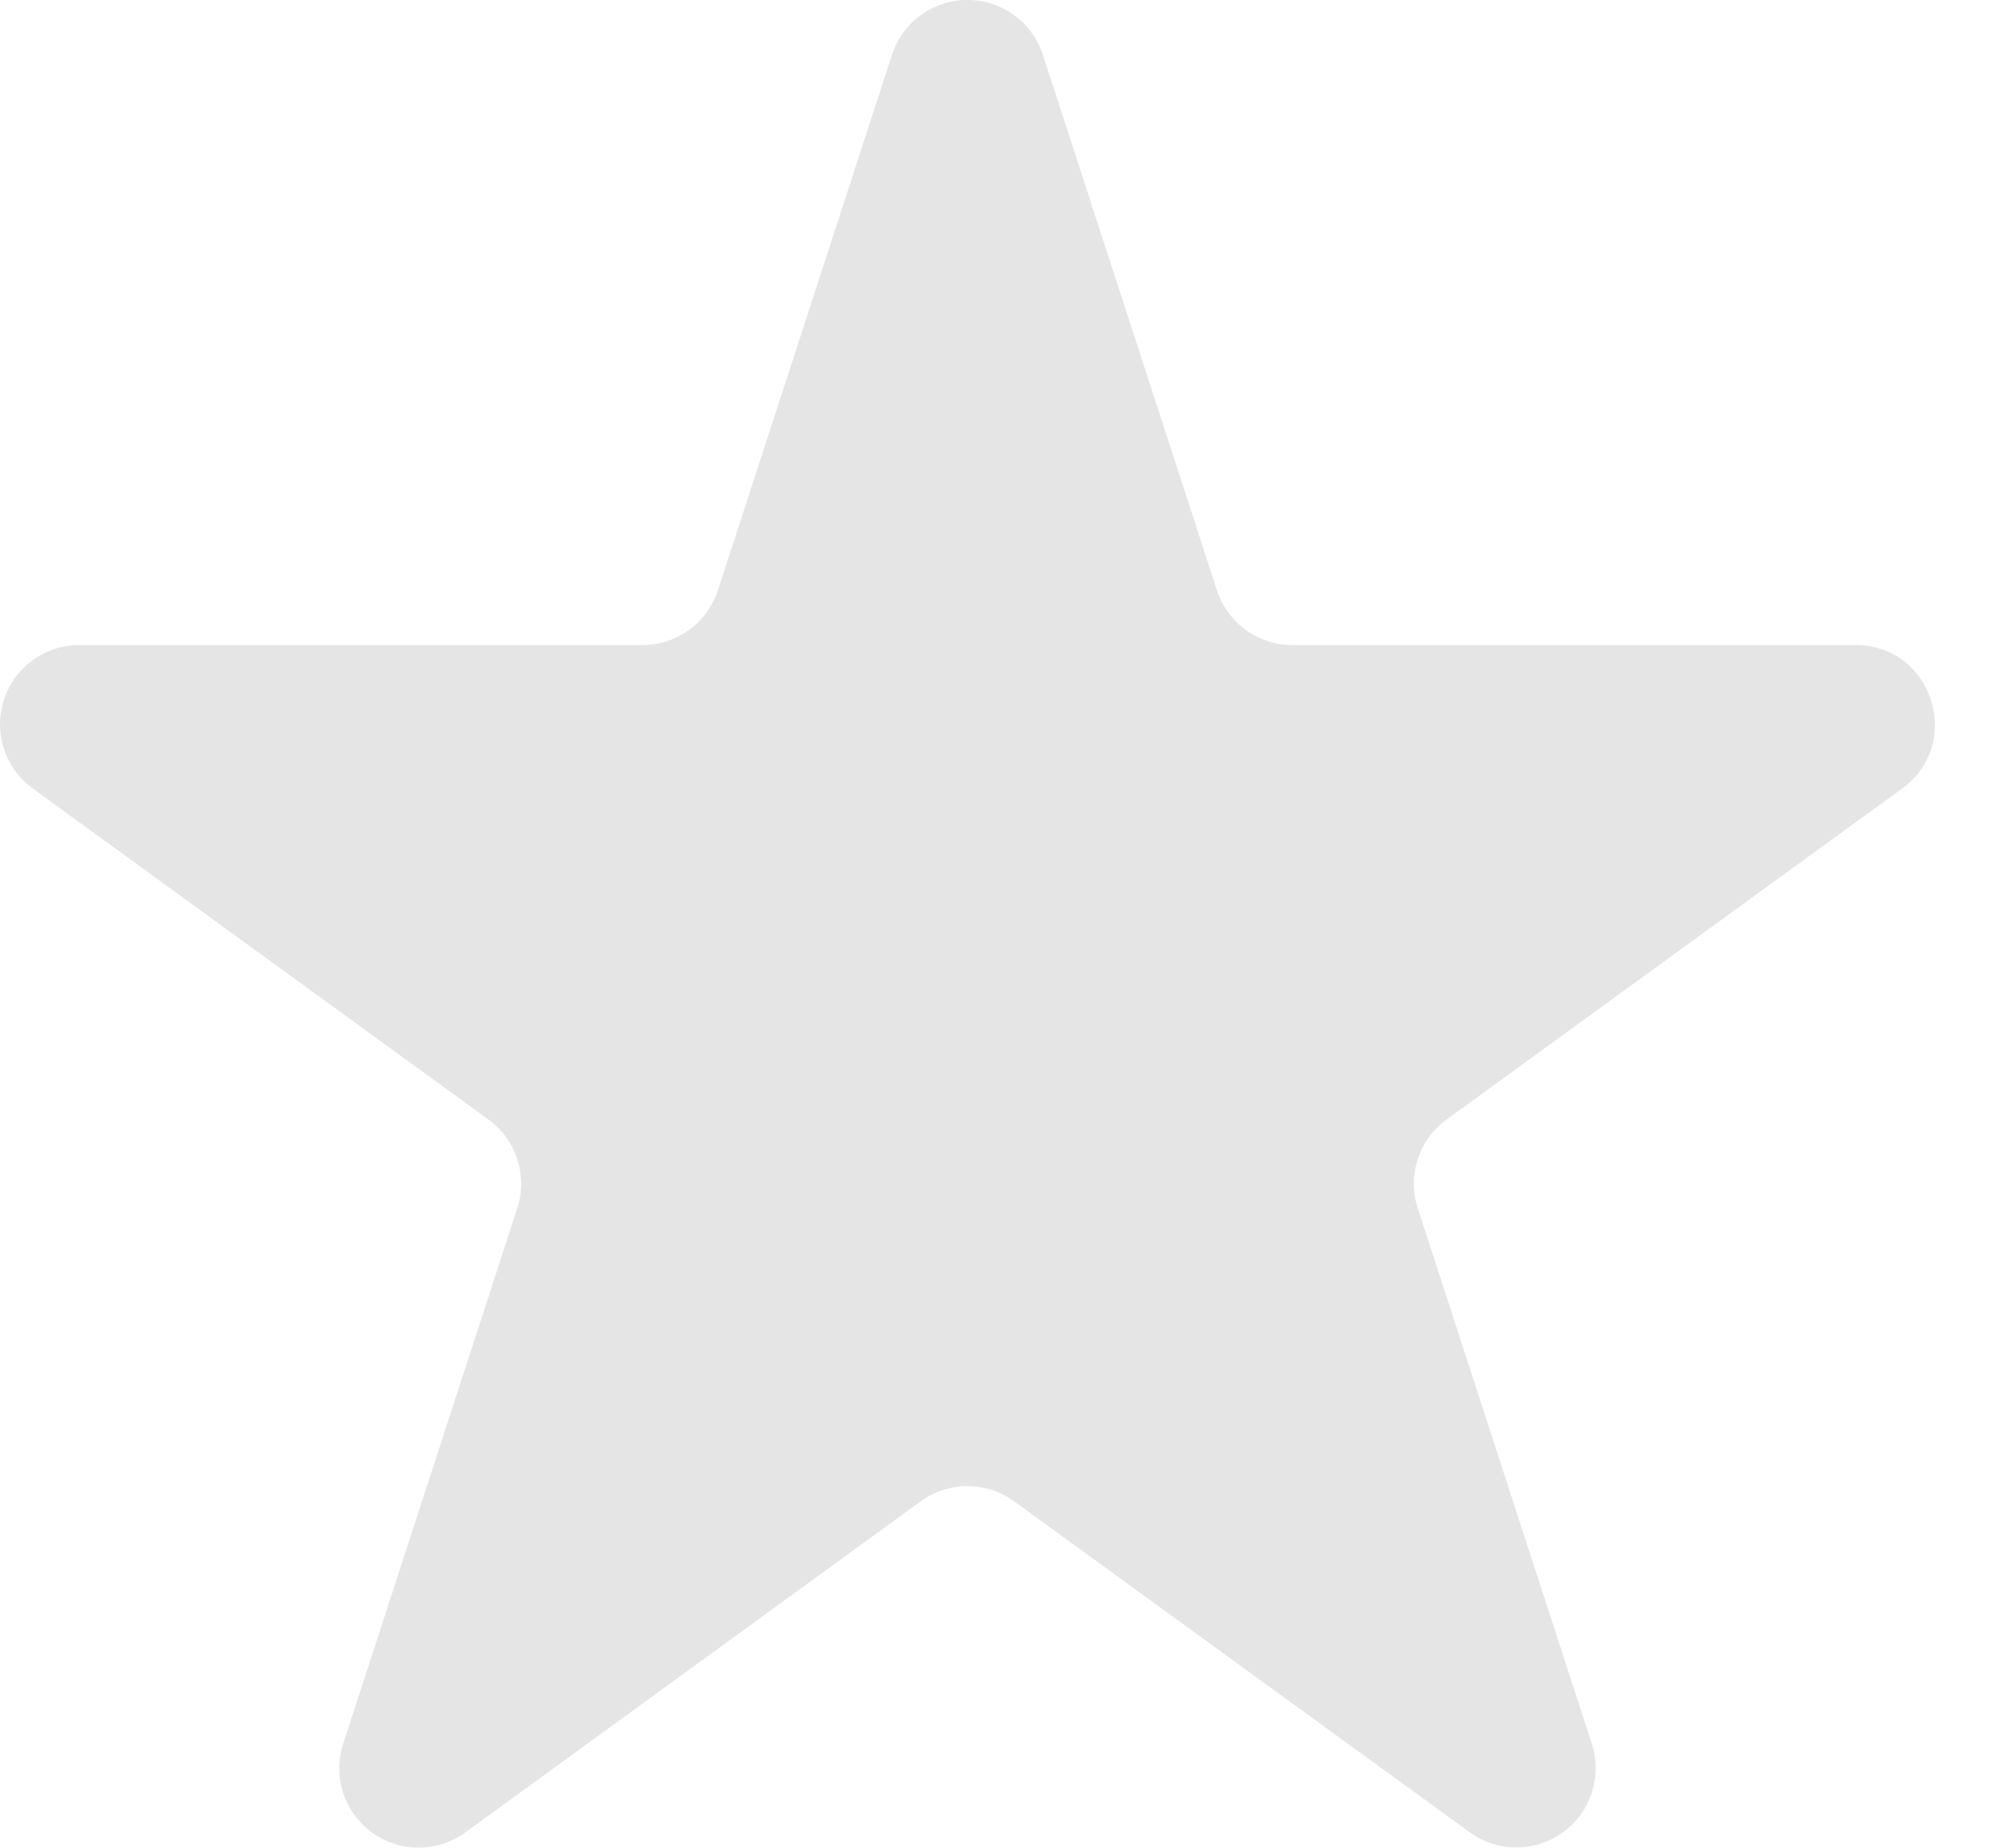
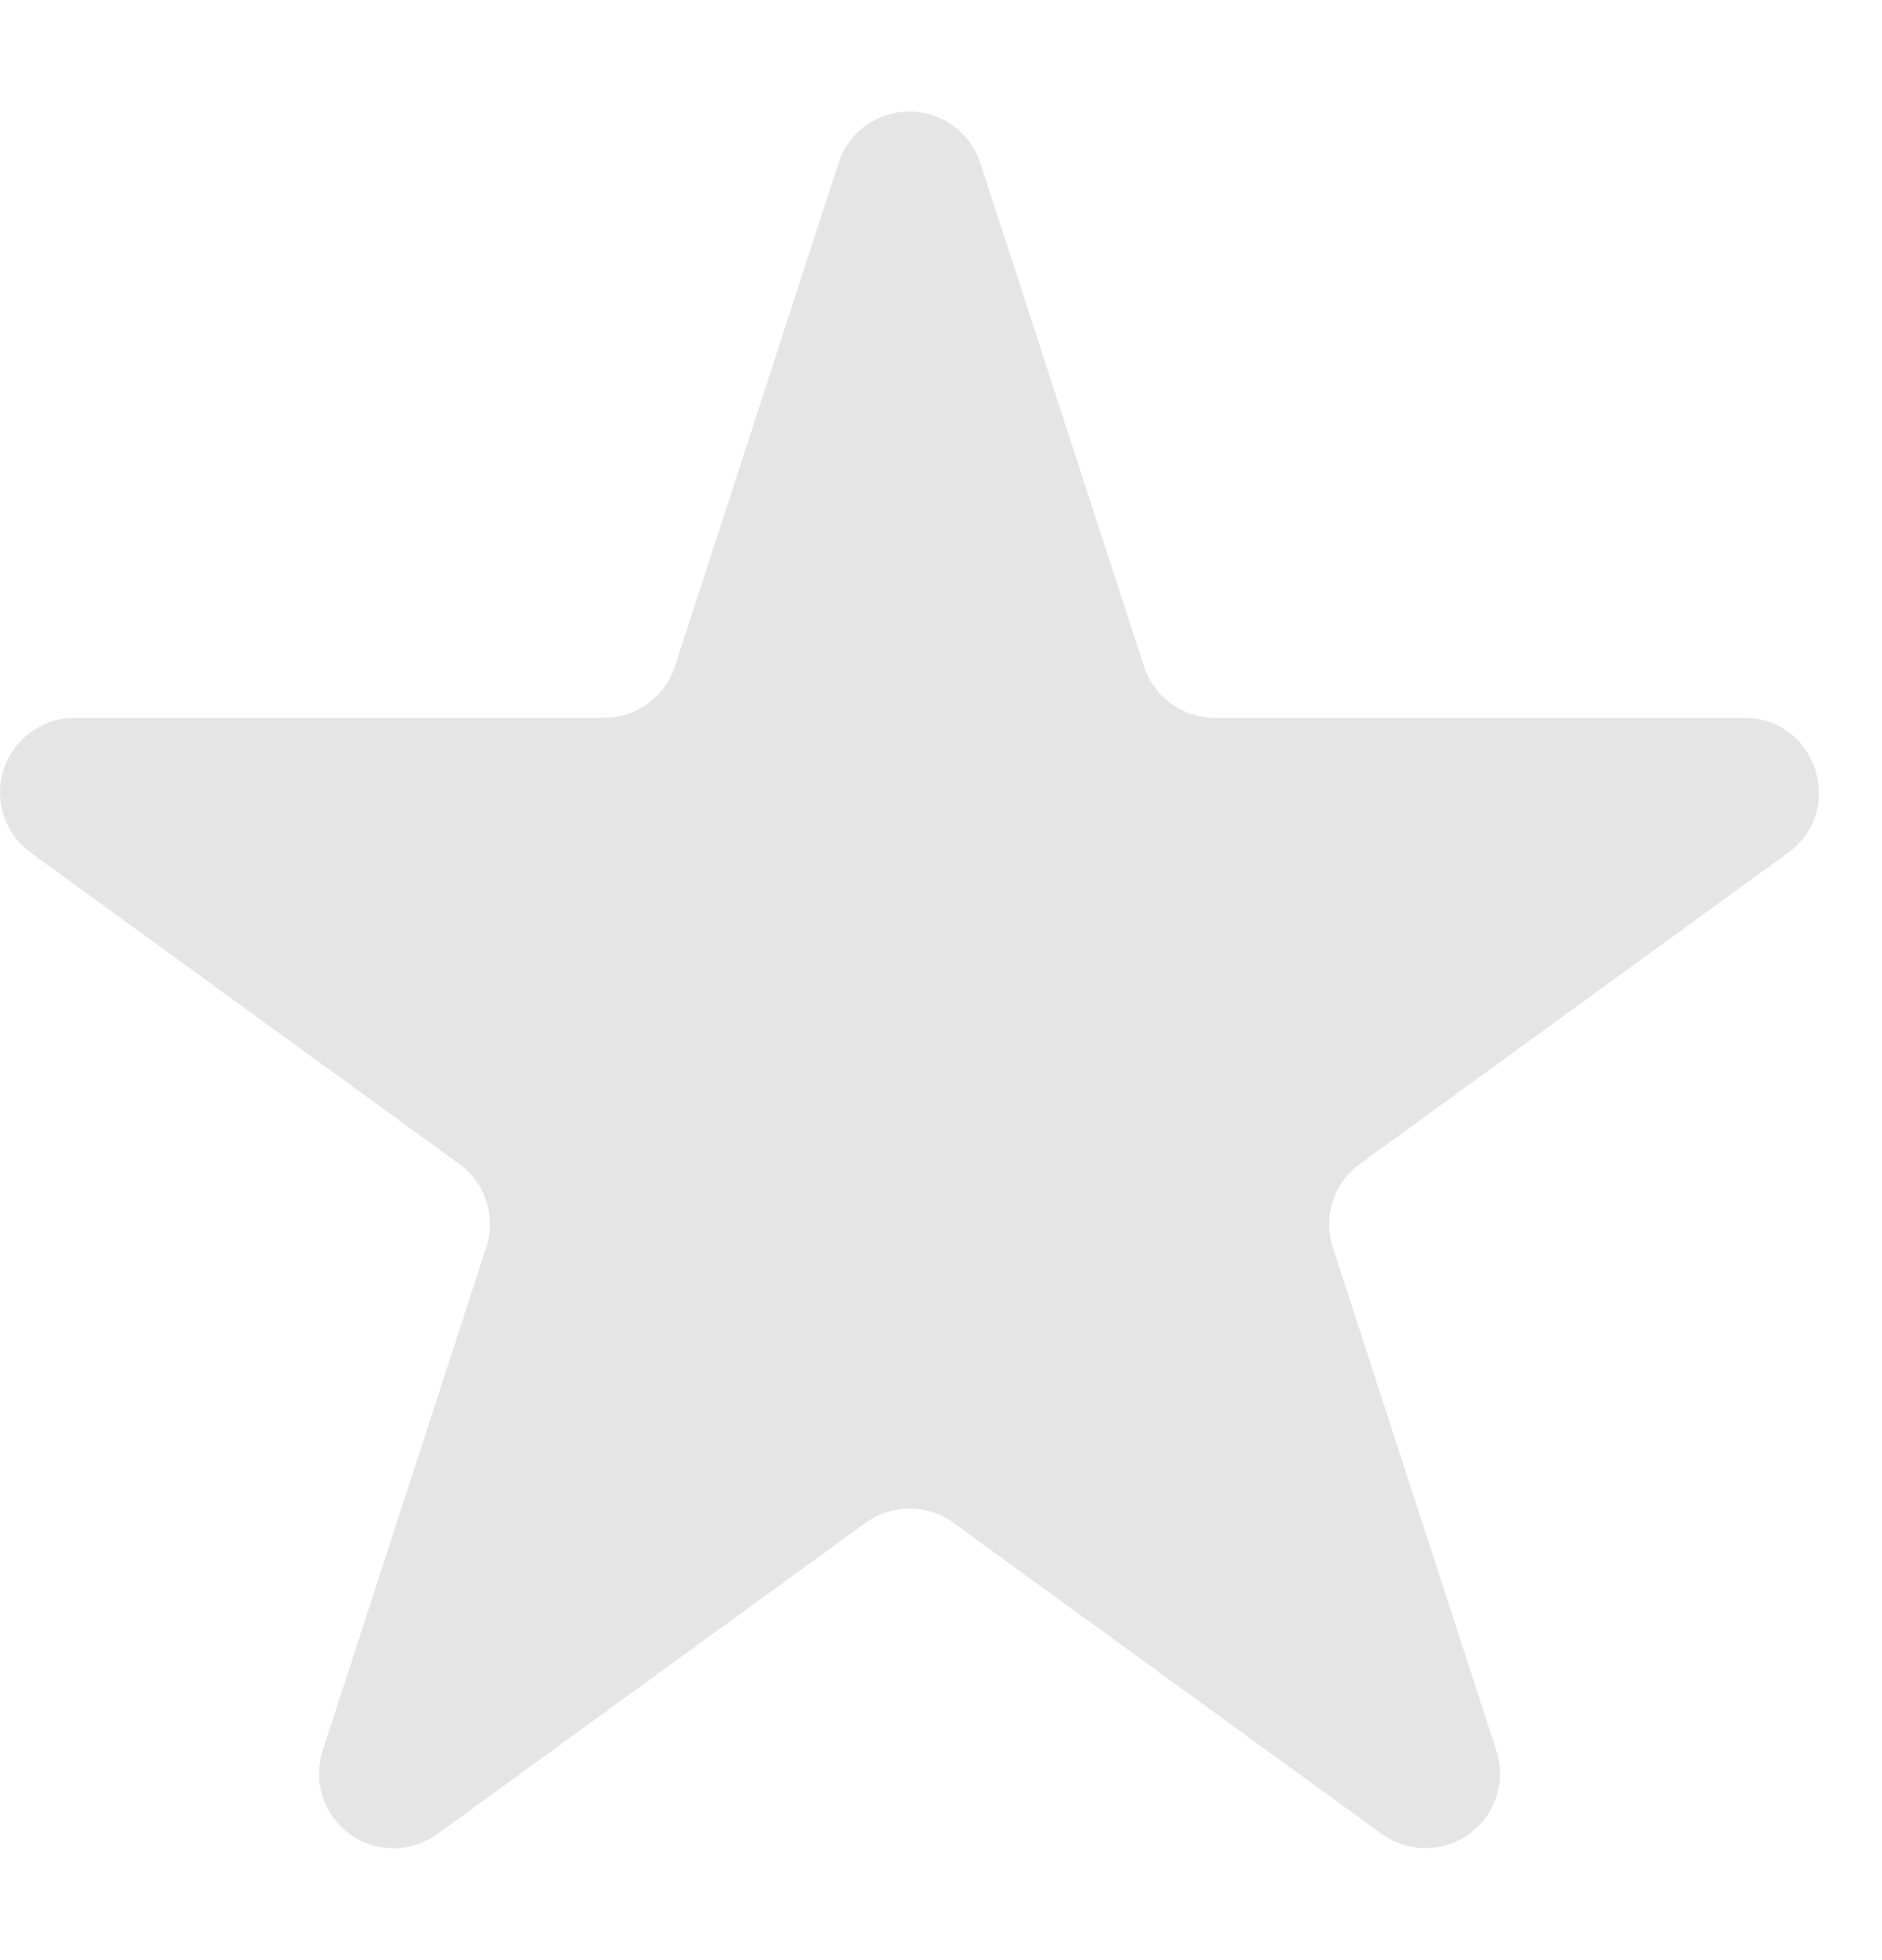
- <svg xmlns="http://www.w3.org/2000/svg" width="13" height="12" fill="none" viewBox="0 0 13 12">
+ <svg xmlns="http://www.w3.org/2000/svg" width="12" height="12.5" fill="none" viewBox="0 0 13 12">
  <path fill="#E5E5E5" d="M5.792.356a.515.515 0 0 1 .98 0l1.13 3.477a.515.515 0 0 0 .49.356h3.656c.499 0 .707.639.303.932l-2.958 2.15a.515.515 0 0 0-.187.575l1.13 3.477a.515.515 0 0 1-.793.576L6.585 9.75a.515.515 0 0 0-.606 0L3.022 11.9a.515.515 0 0 1-.793-.577l1.13-3.477a.515.515 0 0 0-.188-.576L.213 5.121a.515.515 0 0 1 .303-.932h3.656a.515.515 0 0 0 .49-.356L5.792.356z" />
</svg>
